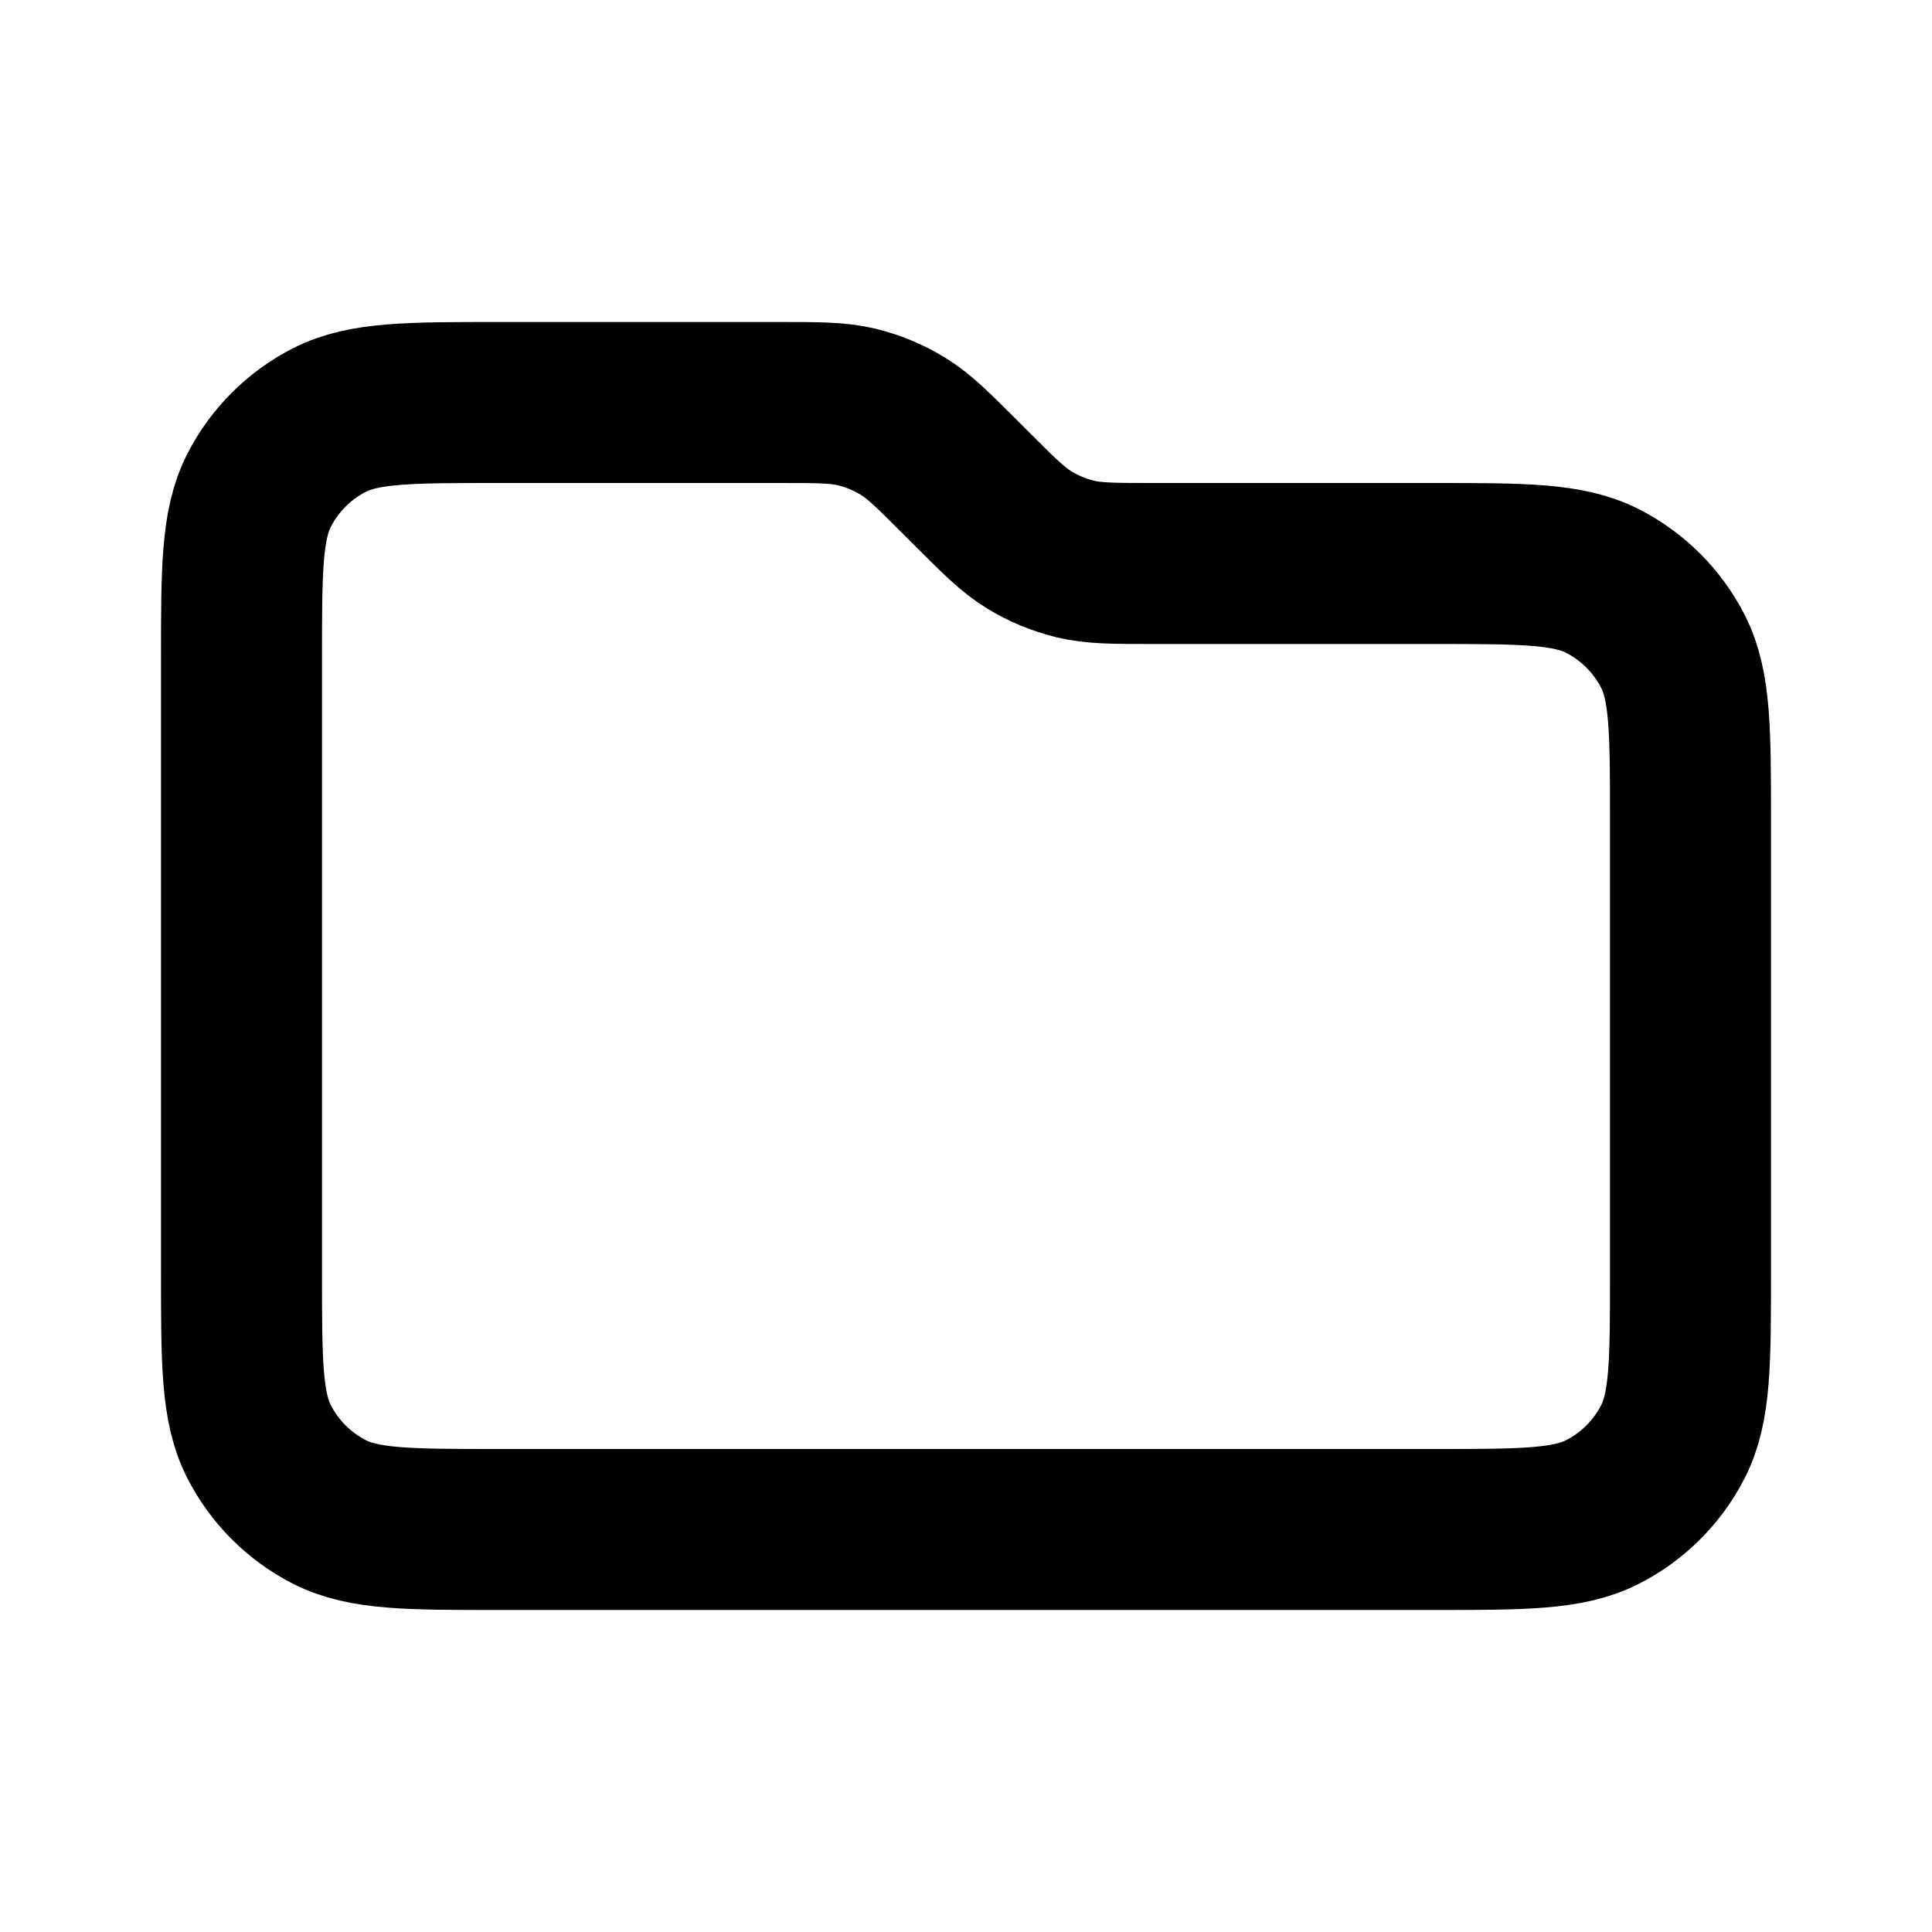
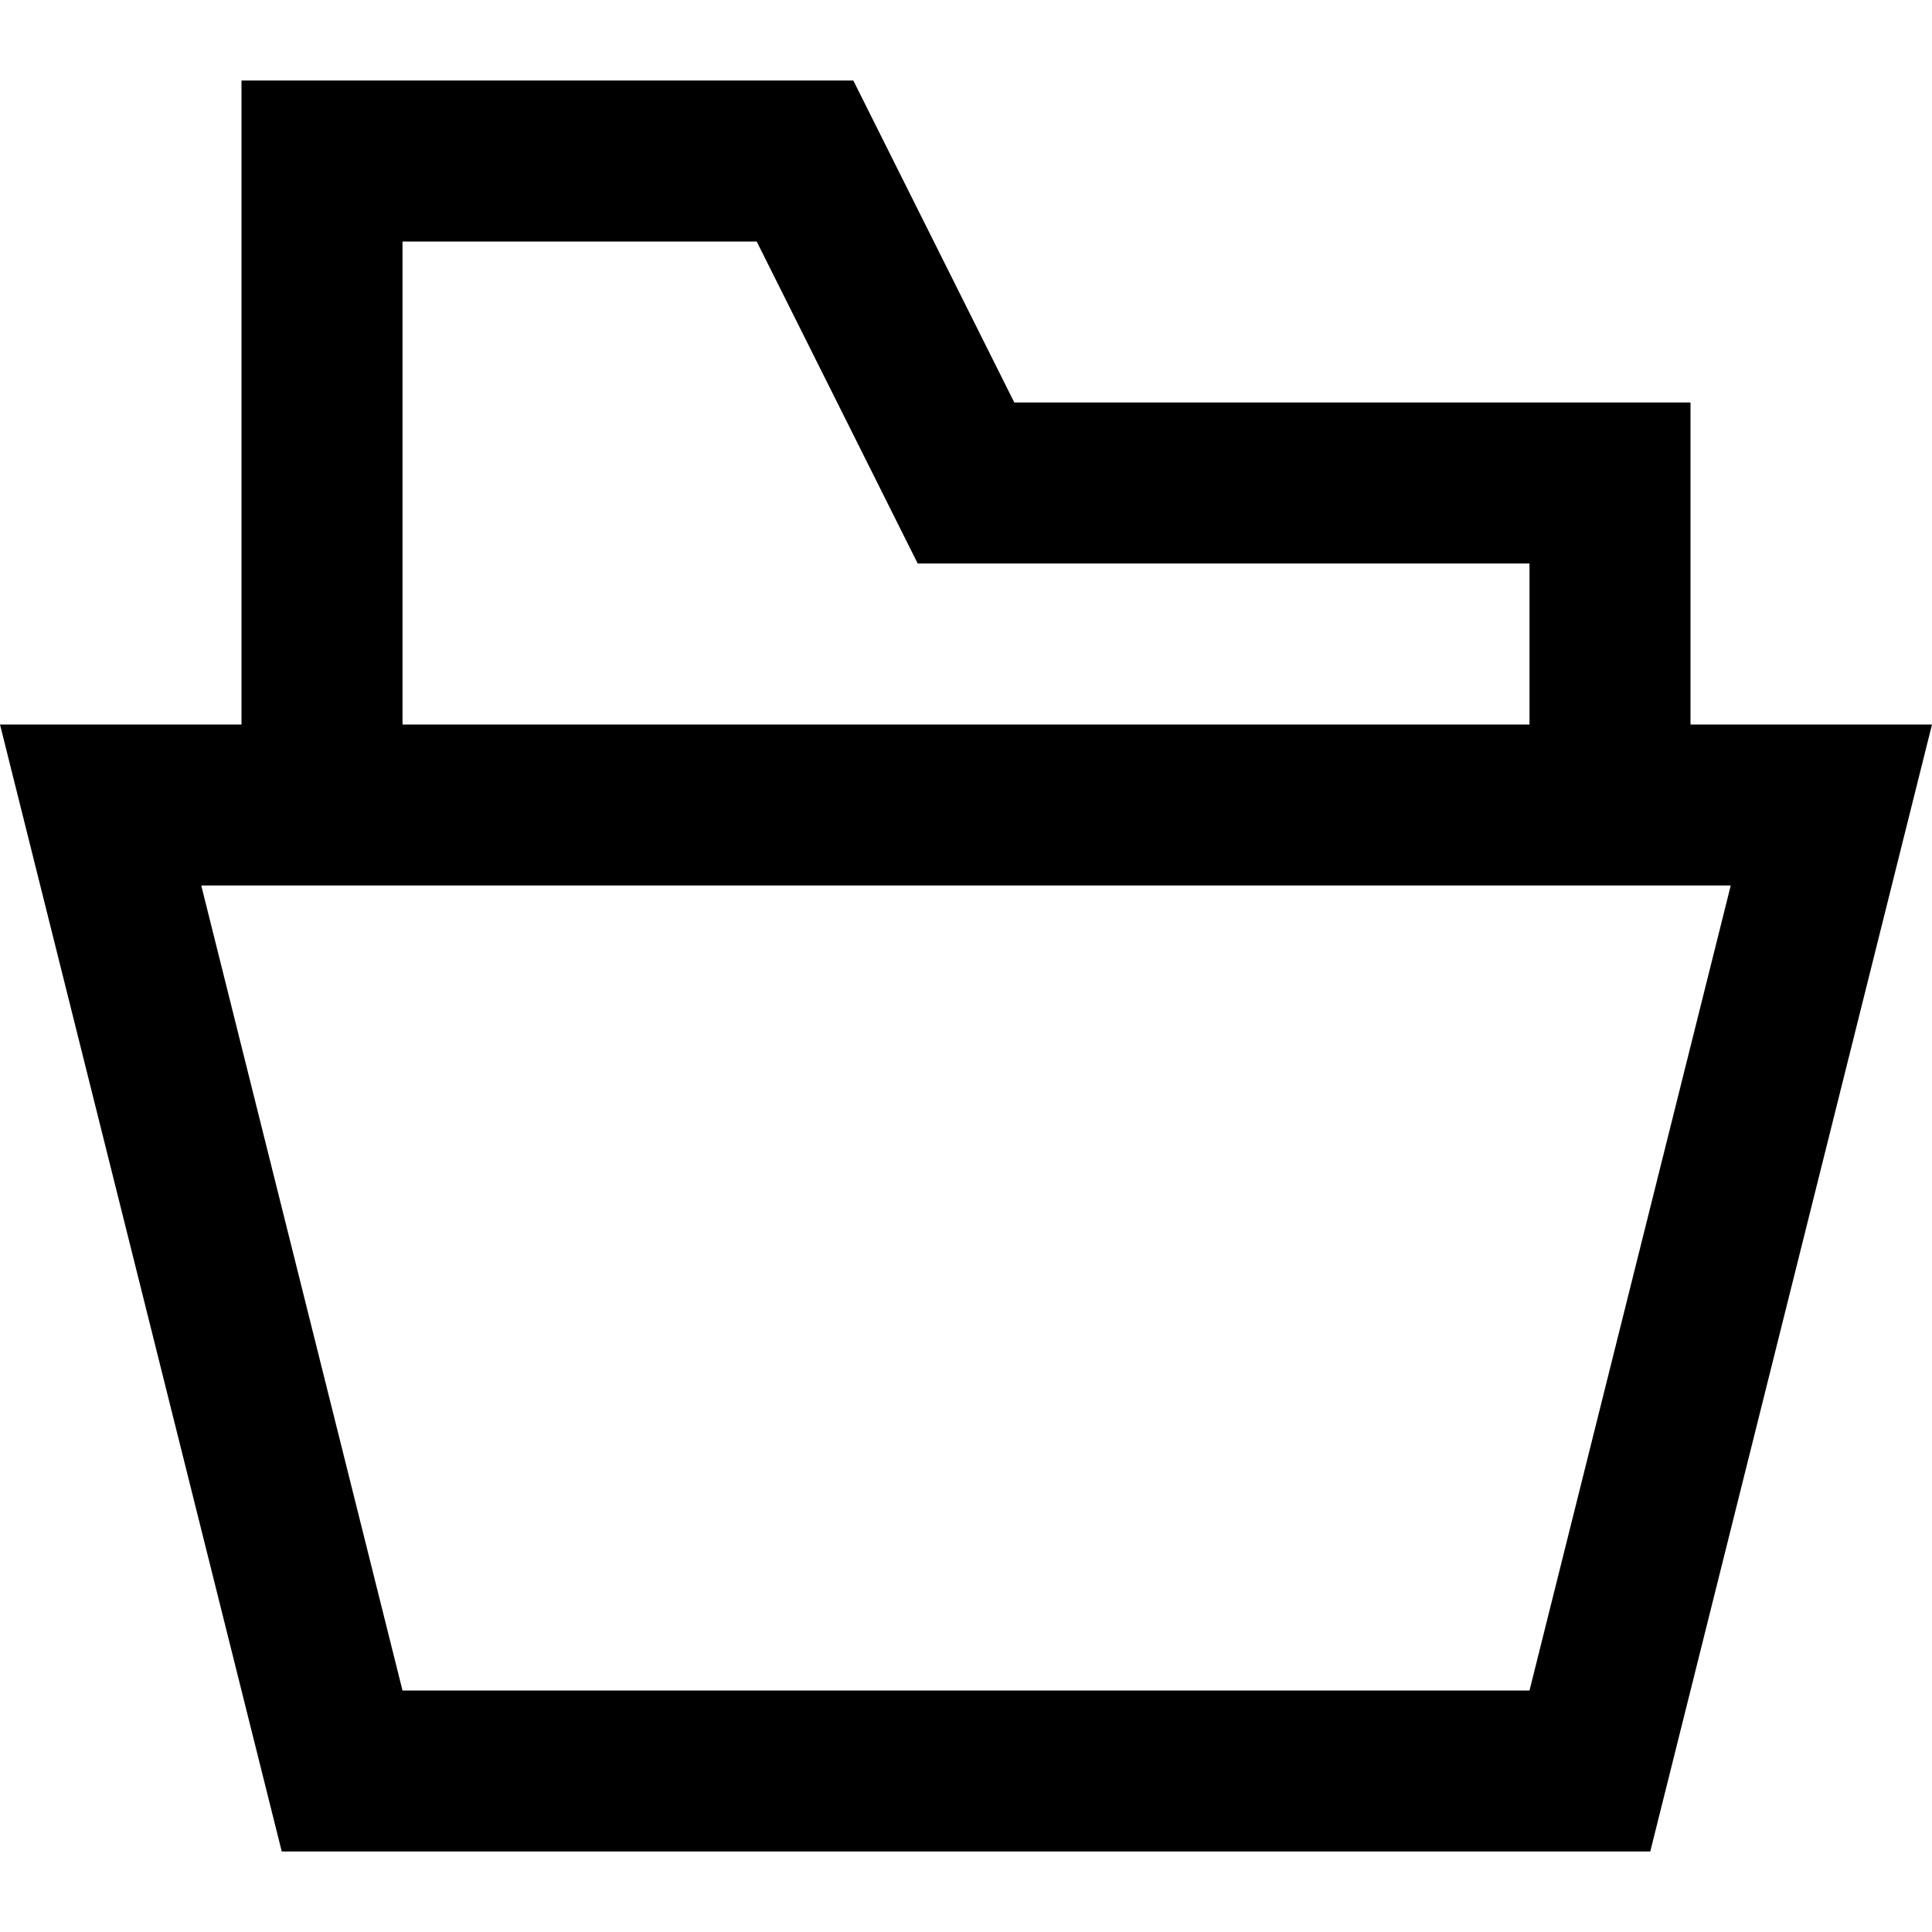
- <svg xmlns="http://www.w3.org/2000/svg" width="800px" height="800px" viewBox="0 0 24 24" fill="none">
-   <path d="M3 8.2C3 7.08 3 6.52 3.218 6.092C3.41 5.716 3.716 5.41 4.092 5.218C4.52 5 5.08 5 6.2 5H9.675C10.164 5 10.408 5 10.639 5.055C10.842 5.104 11.038 5.185 11.217 5.295C11.418 5.418 11.591 5.591 11.937 5.937L12.063 6.063C12.409 6.409 12.582 6.582 12.783 6.705C12.962 6.815 13.158 6.896 13.361 6.945C13.592 7 13.836 7 14.325 7H17.8C18.92 7 19.48 7 19.908 7.218C20.284 7.41 20.59 7.716 20.782 8.092C21 8.52 21 9.08 21 10.2V15.8C21 16.92 21 17.48 20.782 17.908C20.59 18.284 20.284 18.59 19.908 18.782C19.48 19 18.92 19 17.8 19H6.2C5.08 19 4.52 19 4.092 18.782C3.716 18.59 3.41 18.284 3.218 17.908C3 17.48 3 16.92 3 15.8V8.2Z" stroke="#000000" stroke-width="2" stroke-linecap="round" stroke-linejoin="round" />
+ <svg xmlns="http://www.w3.org/2000/svg" fill="#000000" height="800px" width="800px" version="1.1" viewBox="0 0 24 24" xml:space="preserve">
+   <g id="folder-open">
+     <path d="M20.5,23H3.5L0,9h3V1h7.6l2,4H21v4h3L20.5,23z M5,21H19l2.5-10H2.5L5,21z M5,9h14V7h-7.6l-2-4H5V9z" />
+   </g>
</svg>
